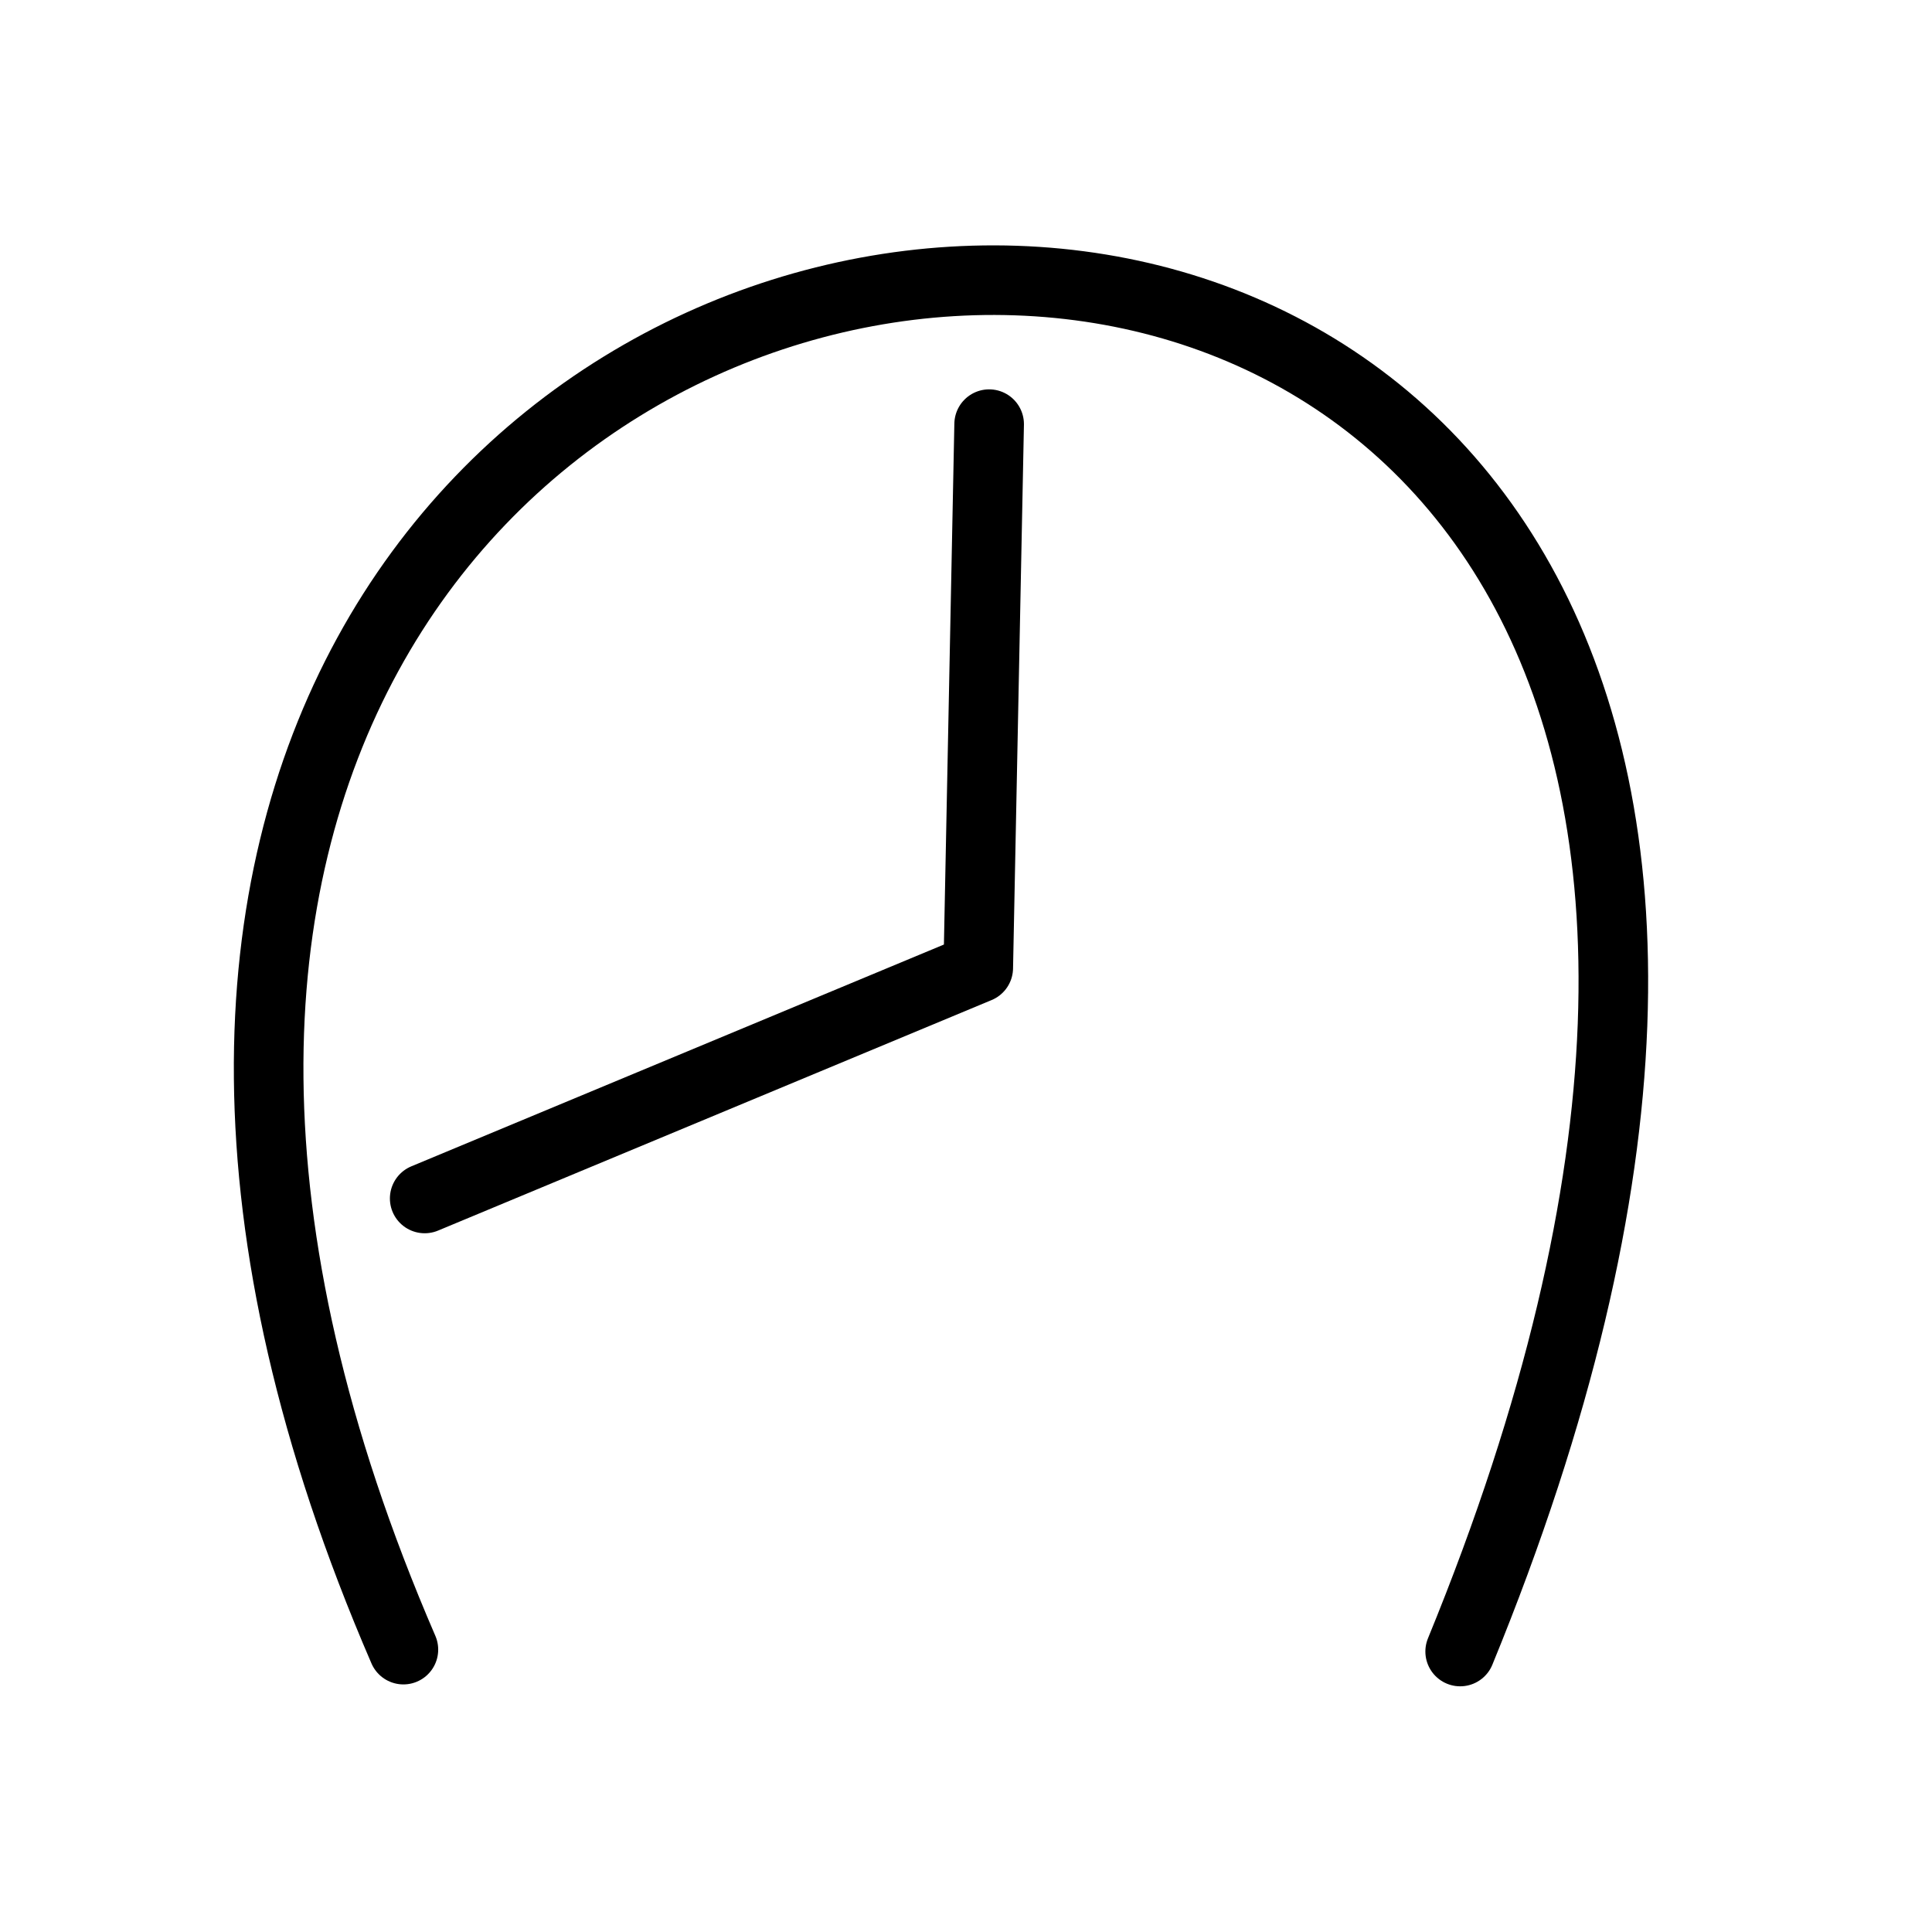
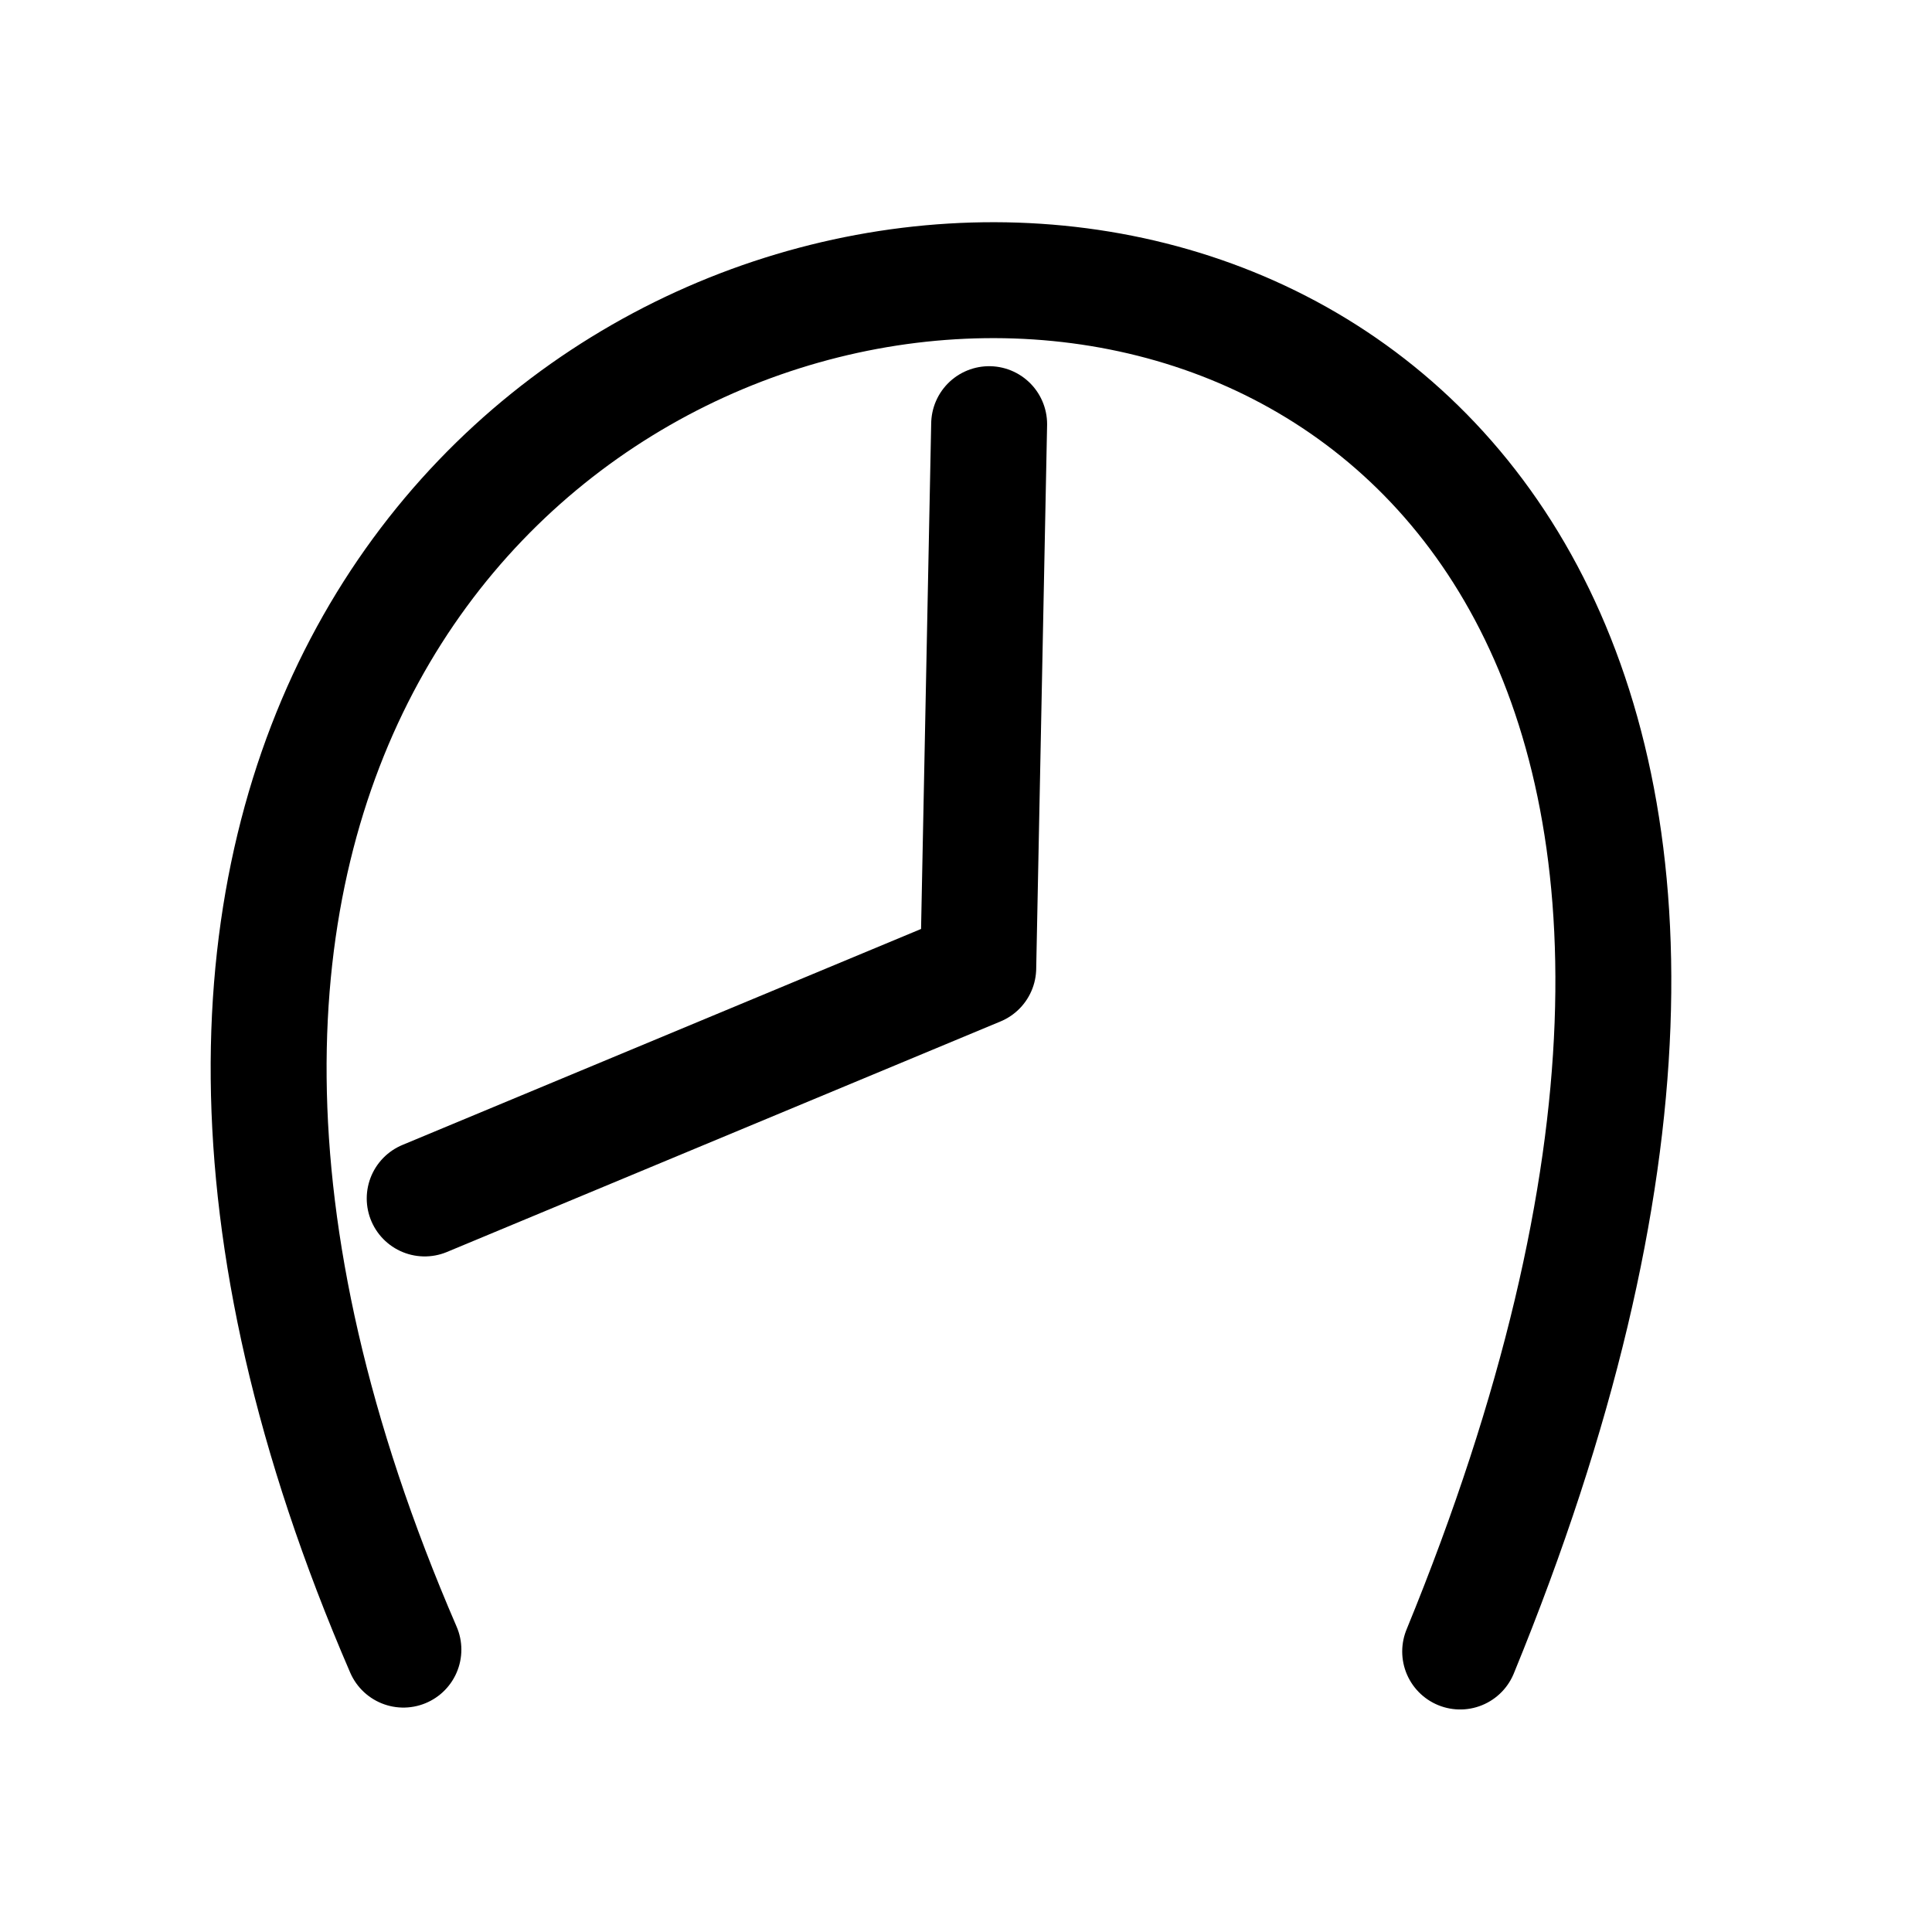
<svg xmlns="http://www.w3.org/2000/svg" width="50mm" height="50mm" viewBox="0 0 50 50" version="1.1" id="svg5">
  <defs id="defs2" />
  <g id="layer1">
-     <path style="fill:none;stroke:#000000;stroke-width:1.801;stroke-linecap:round;stroke-linejoin:round;-inkscape-stroke:none;paint-order:fill markers stroke;stop-color:#000000" d="M 25.599,10.977 25.317,25.05 10.991,31.016" id="path976" />
-     <path style="fill:none;stroke:#000000;stroke-width:1.801;stroke-linecap:round;stroke-linejoin:round;stroke-dasharray:none;paint-order:fill markers stroke;stop-color:#000000" d="M 10.44,42.692 C -8.735,-1.647 58.355,-7.409 37.789,42.741" id="path22577" />
+     <path style="fill:none;stroke:#000000;stroke-width:3;stroke-linecap:round;stroke-linejoin:round;paint-order:fill markers stroke;stop-color:#000000;stroke-dasharray:none" d="M 25.599,10.977 25.317,25.05 10.991,31.016" id="path976" />
+     <path style="fill:none;stroke:#000000;stroke-width:3;stroke-linecap:round;stroke-linejoin:round;stroke-dasharray:none;paint-order:fill markers stroke;stop-color:#000000" d="M 10.44,42.692 C -8.735,-1.647 58.355,-7.409 37.789,42.741" id="path22577" />
  </g>
</svg>
